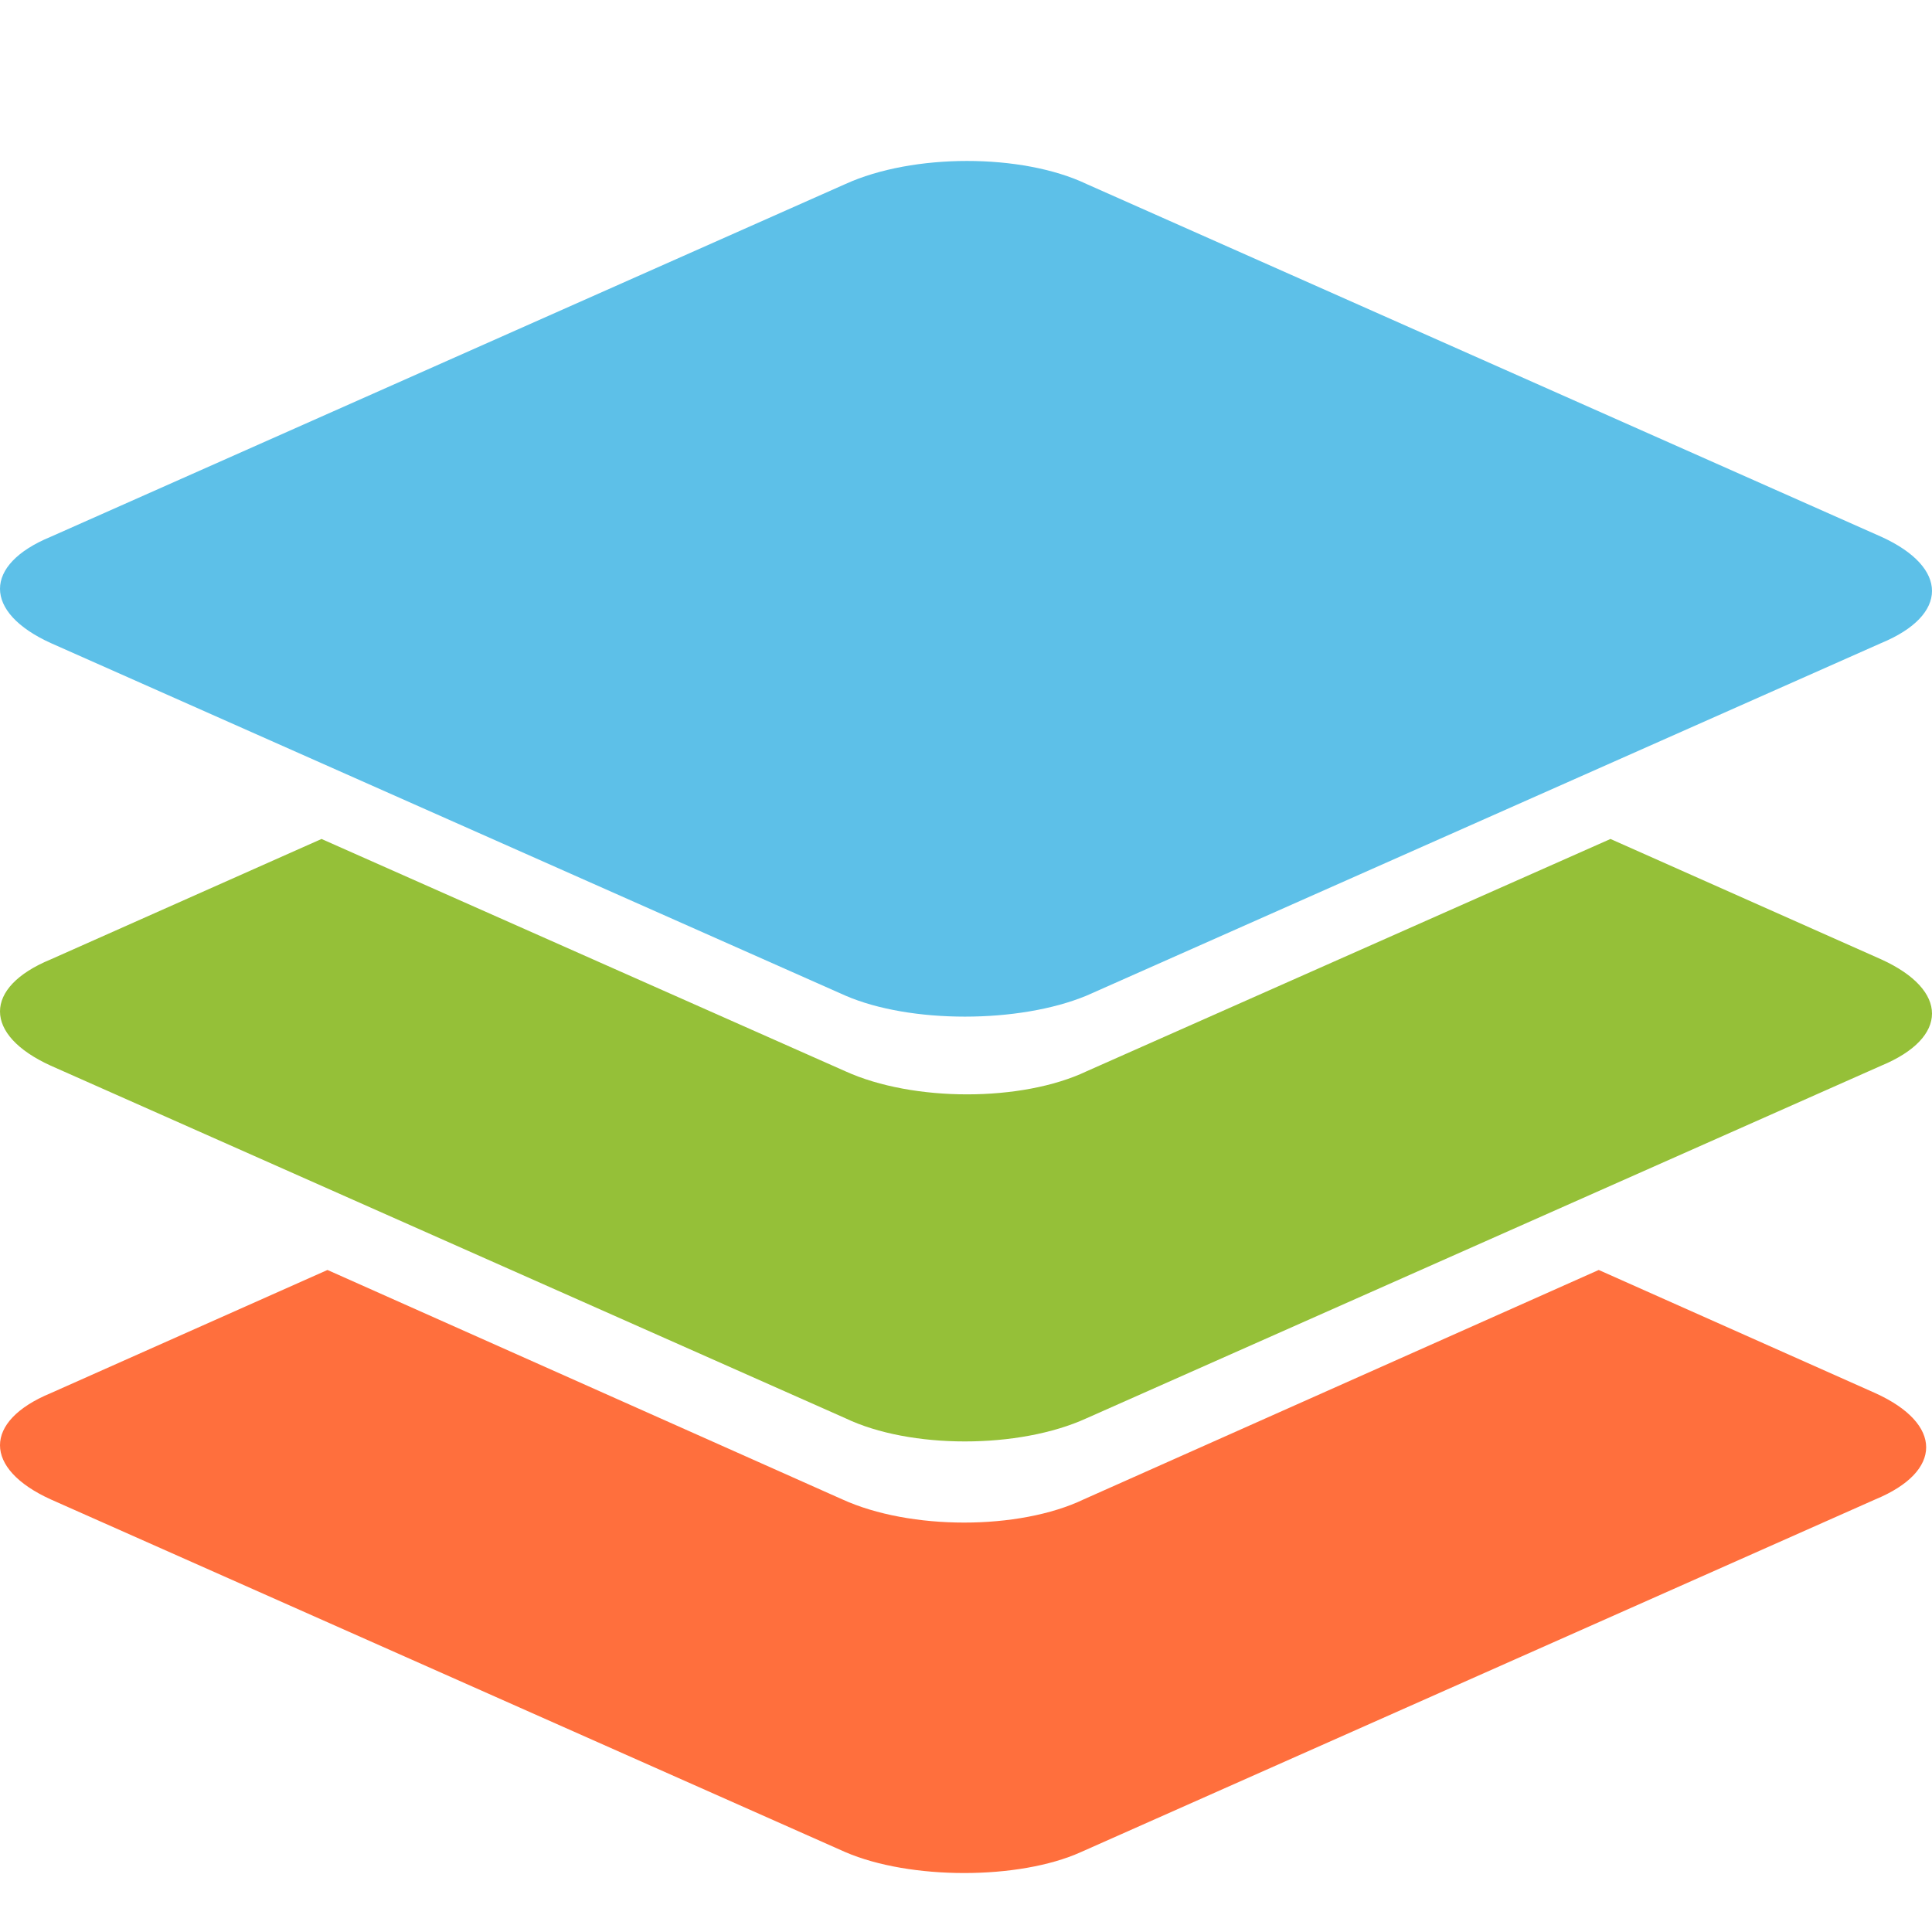
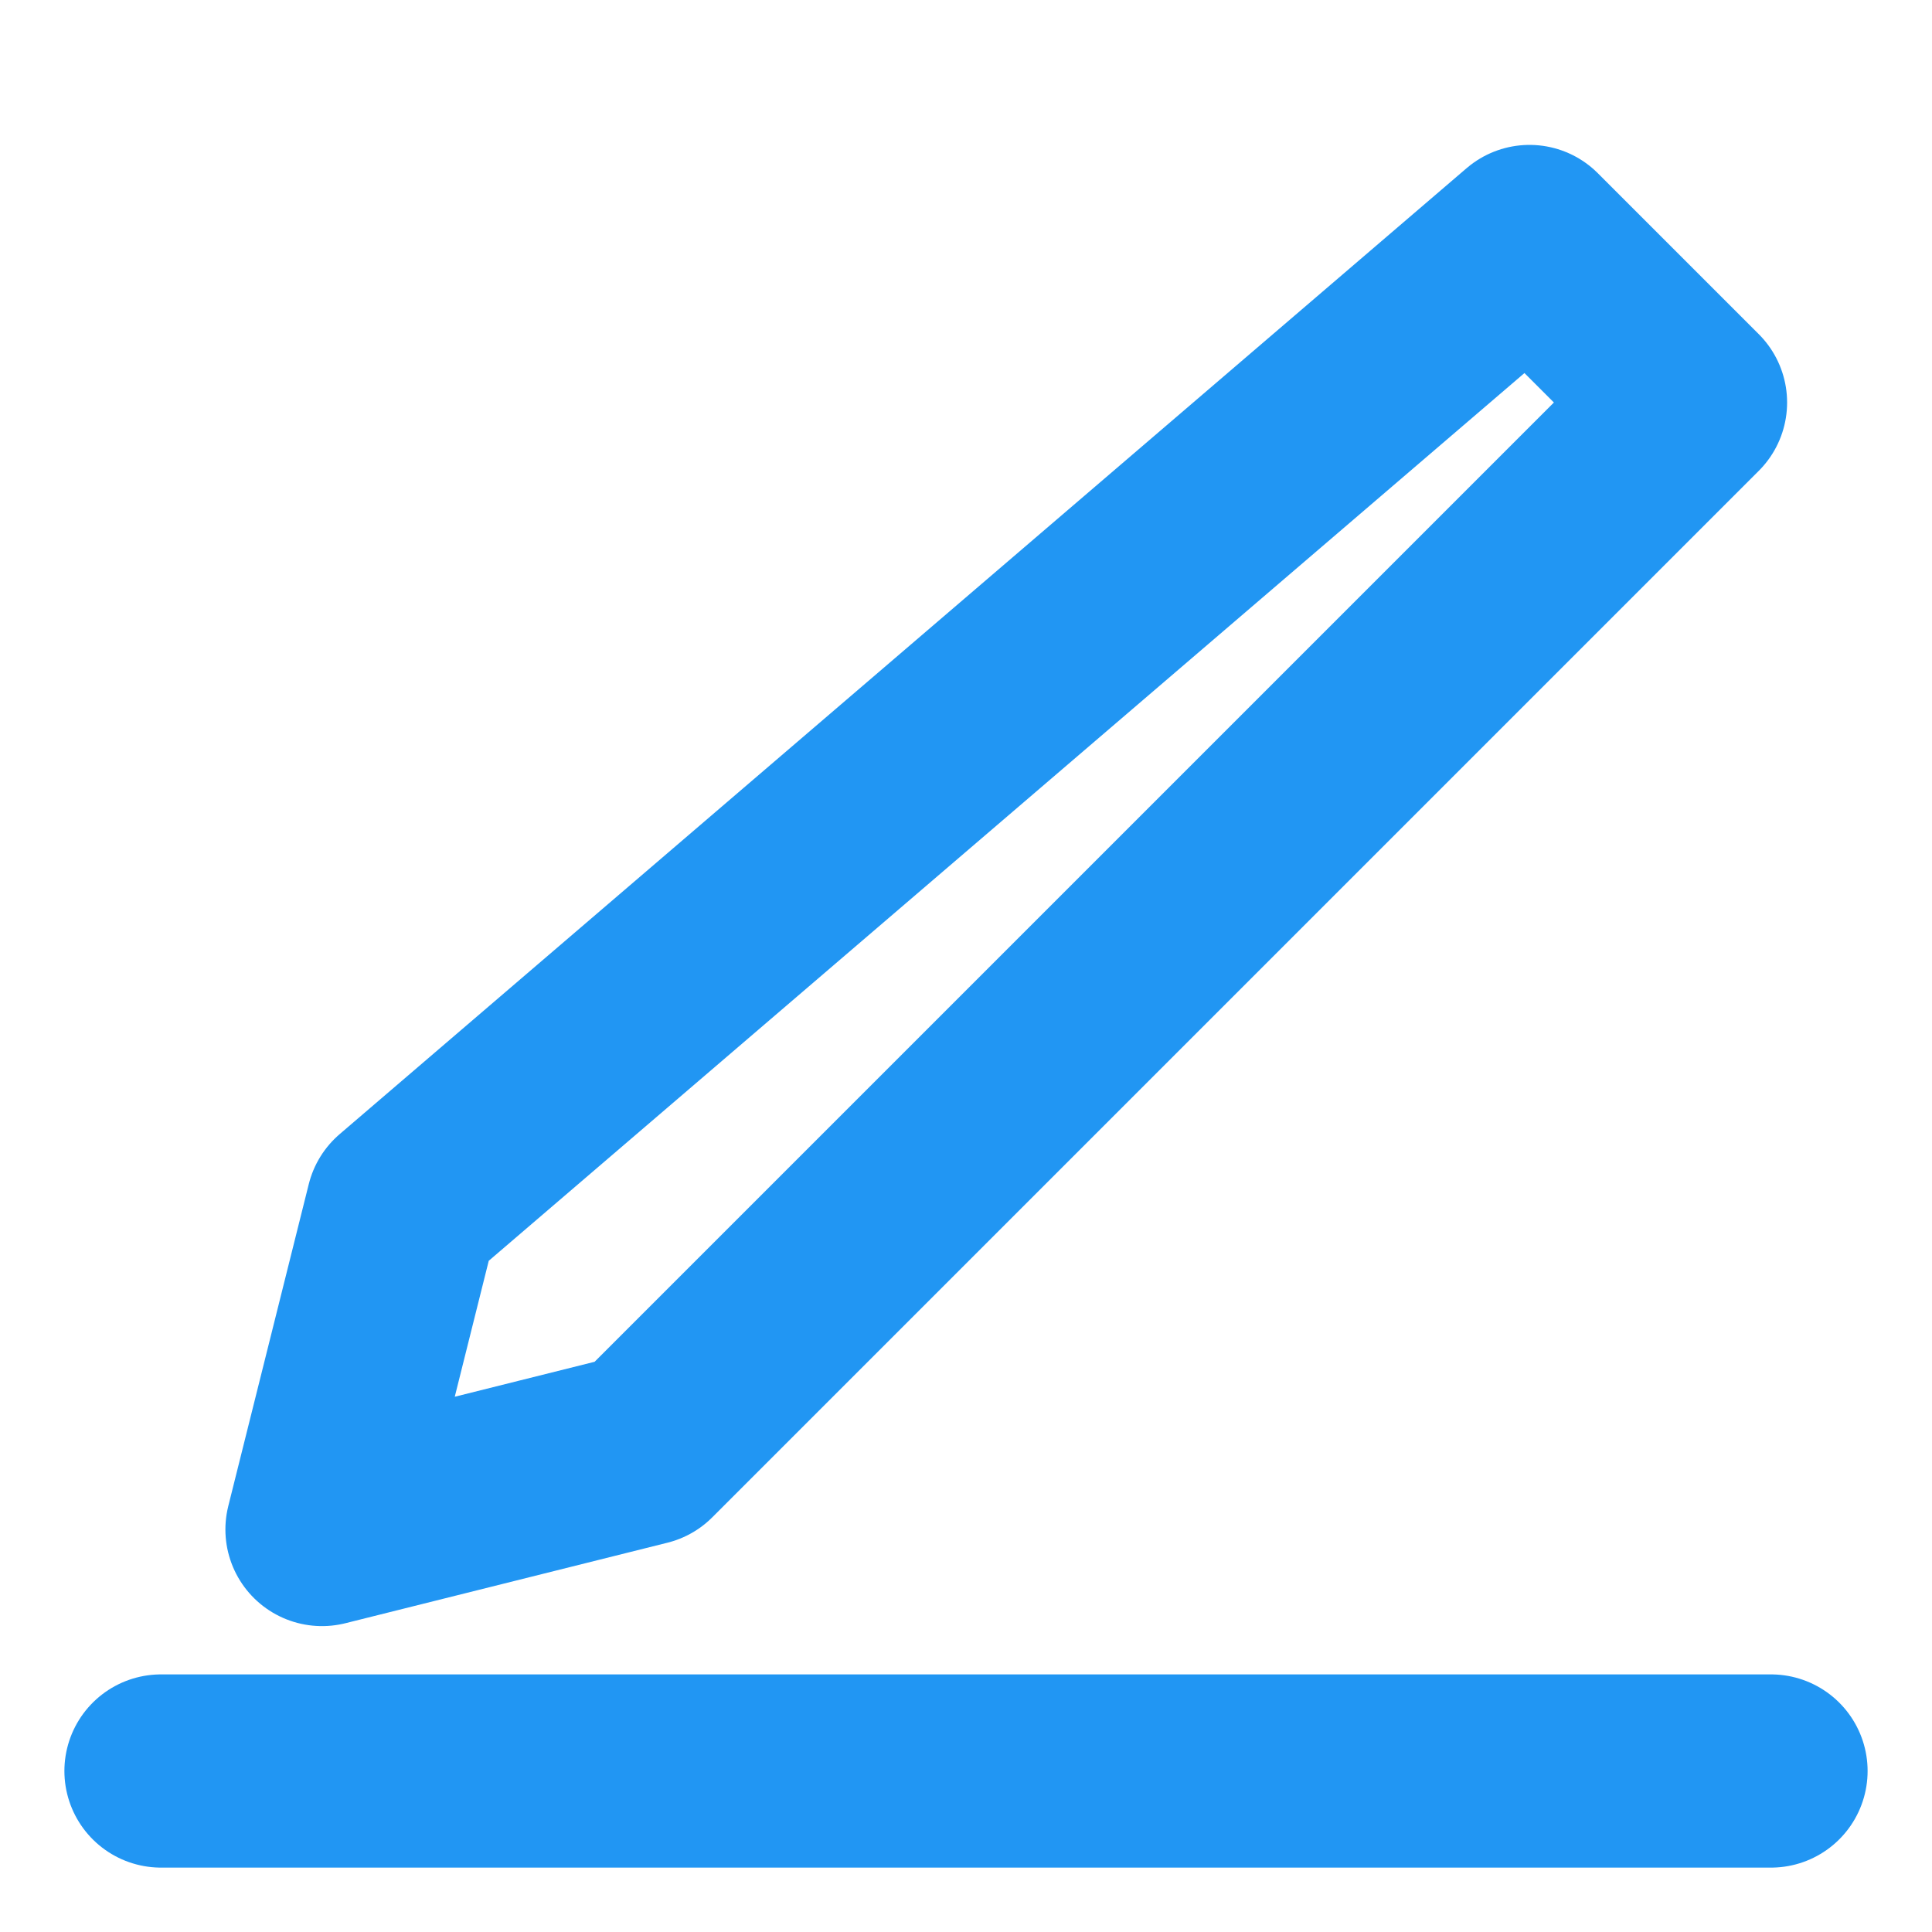
<svg xmlns="http://www.w3.org/2000/svg" width="12" height="12" viewBox="0 0 12 12" fill="none">
-   <path fill-rule="evenodd" clip-rule="evenodd" d="M5.251 11.504L0.315 9.313C-0.105 9.122 -0.105 8.827 0.315 8.653L2.034 7.888L5.232 9.313C5.653 9.505 6.329 9.505 6.731 9.313L9.93 7.888L11.648 8.653C12.069 8.844 12.069 9.139 11.648 9.313L6.713 11.504C6.329 11.677 5.653 11.677 5.251 11.504Z" fill="#FF6F3D" />
-   <path fill-rule="evenodd" clip-rule="evenodd" d="M5.251 8.809L0.315 6.619C-0.105 6.428 -0.105 6.132 0.315 5.959L1.997 5.211L5.251 6.654C5.671 6.845 6.347 6.845 6.749 6.654L10.003 5.211L11.685 5.959C12.105 6.15 12.105 6.445 11.685 6.619L6.749 8.809C6.329 9.001 5.653 9.001 5.251 8.809Z" fill="#95C038" />
-   <path fill-rule="evenodd" clip-rule="evenodd" d="M5.251 6.184L0.315 3.994C-0.105 3.803 -0.105 3.507 0.315 3.334L5.251 1.143C5.671 0.952 6.347 0.952 6.749 1.143L11.685 3.334C12.105 3.525 12.105 3.82 11.685 3.994L6.749 6.184C6.329 6.358 5.653 6.358 5.251 6.184Z" fill="#5DC0E8" />
+   <path d="M9.5 1.5L10.5 2.5L4 9L2 9.5L2.5 7.5L9.5 1.5Z" stroke="#2196F3" stroke-width="1.2" fill="none" stroke-linejoin="round" />
+   <path d="M1 11H11" stroke="#2196F3" stroke-width="1.2" stroke-linecap="round" />
</svg>
